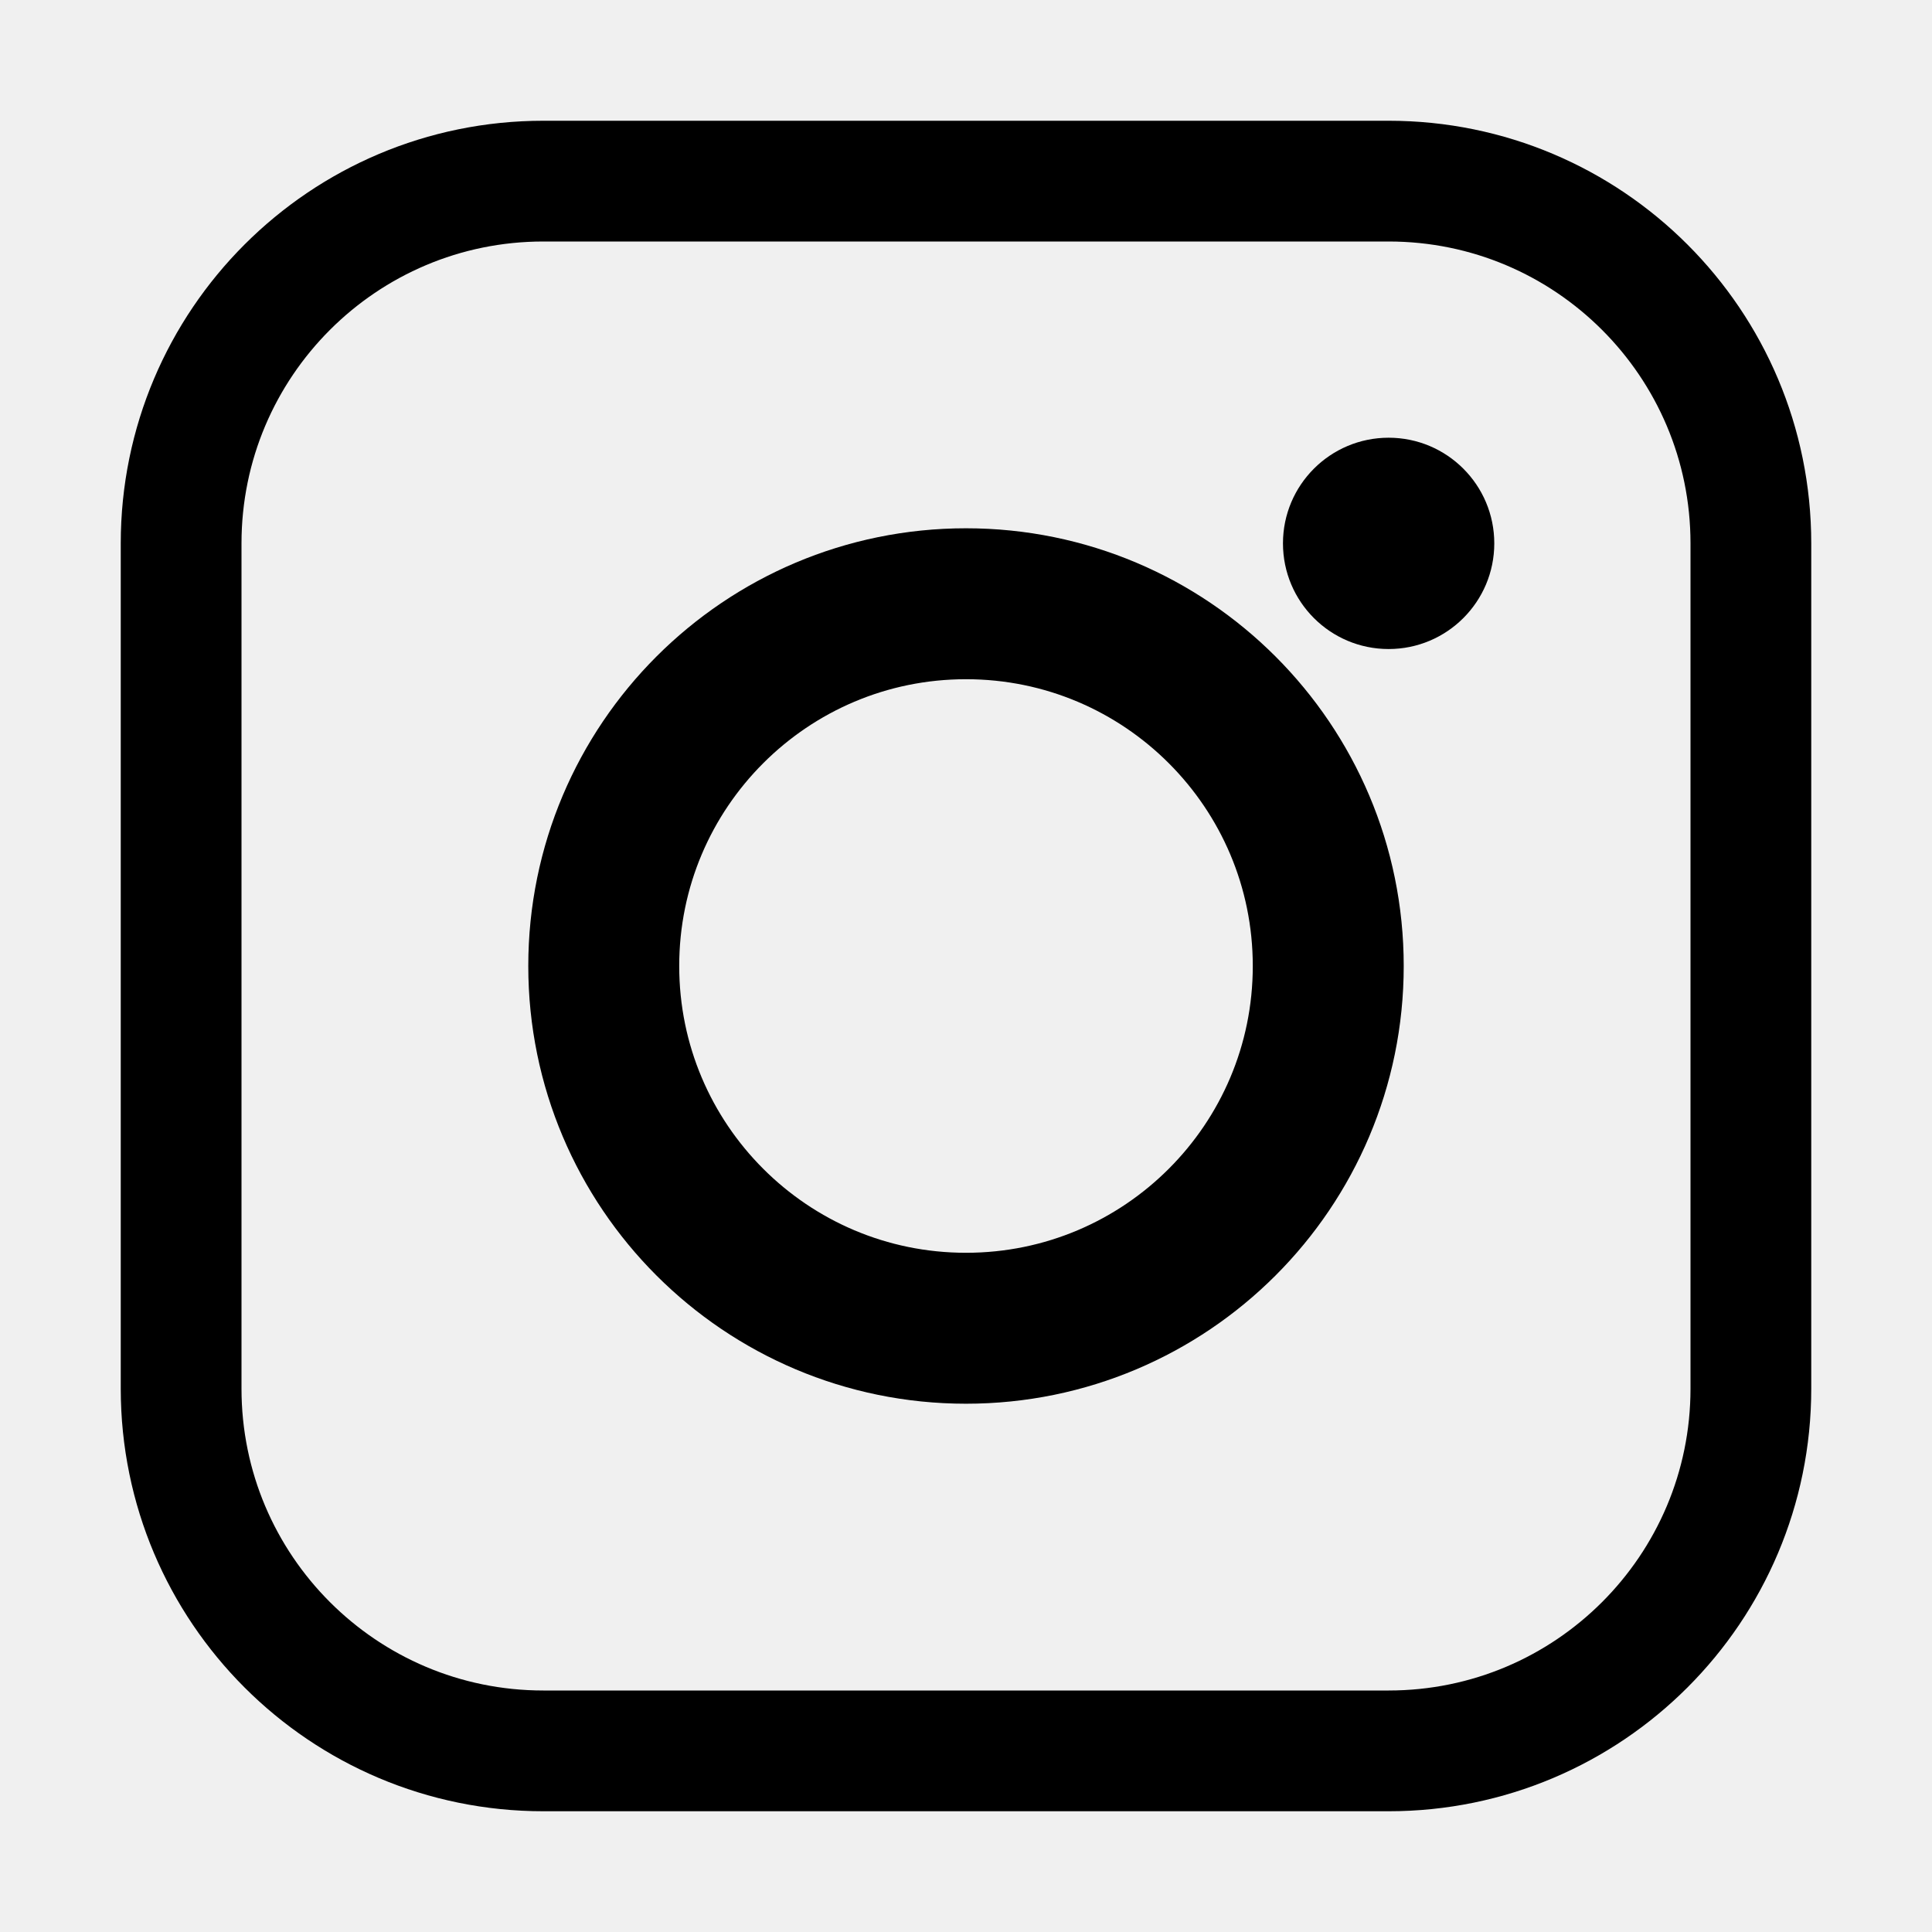
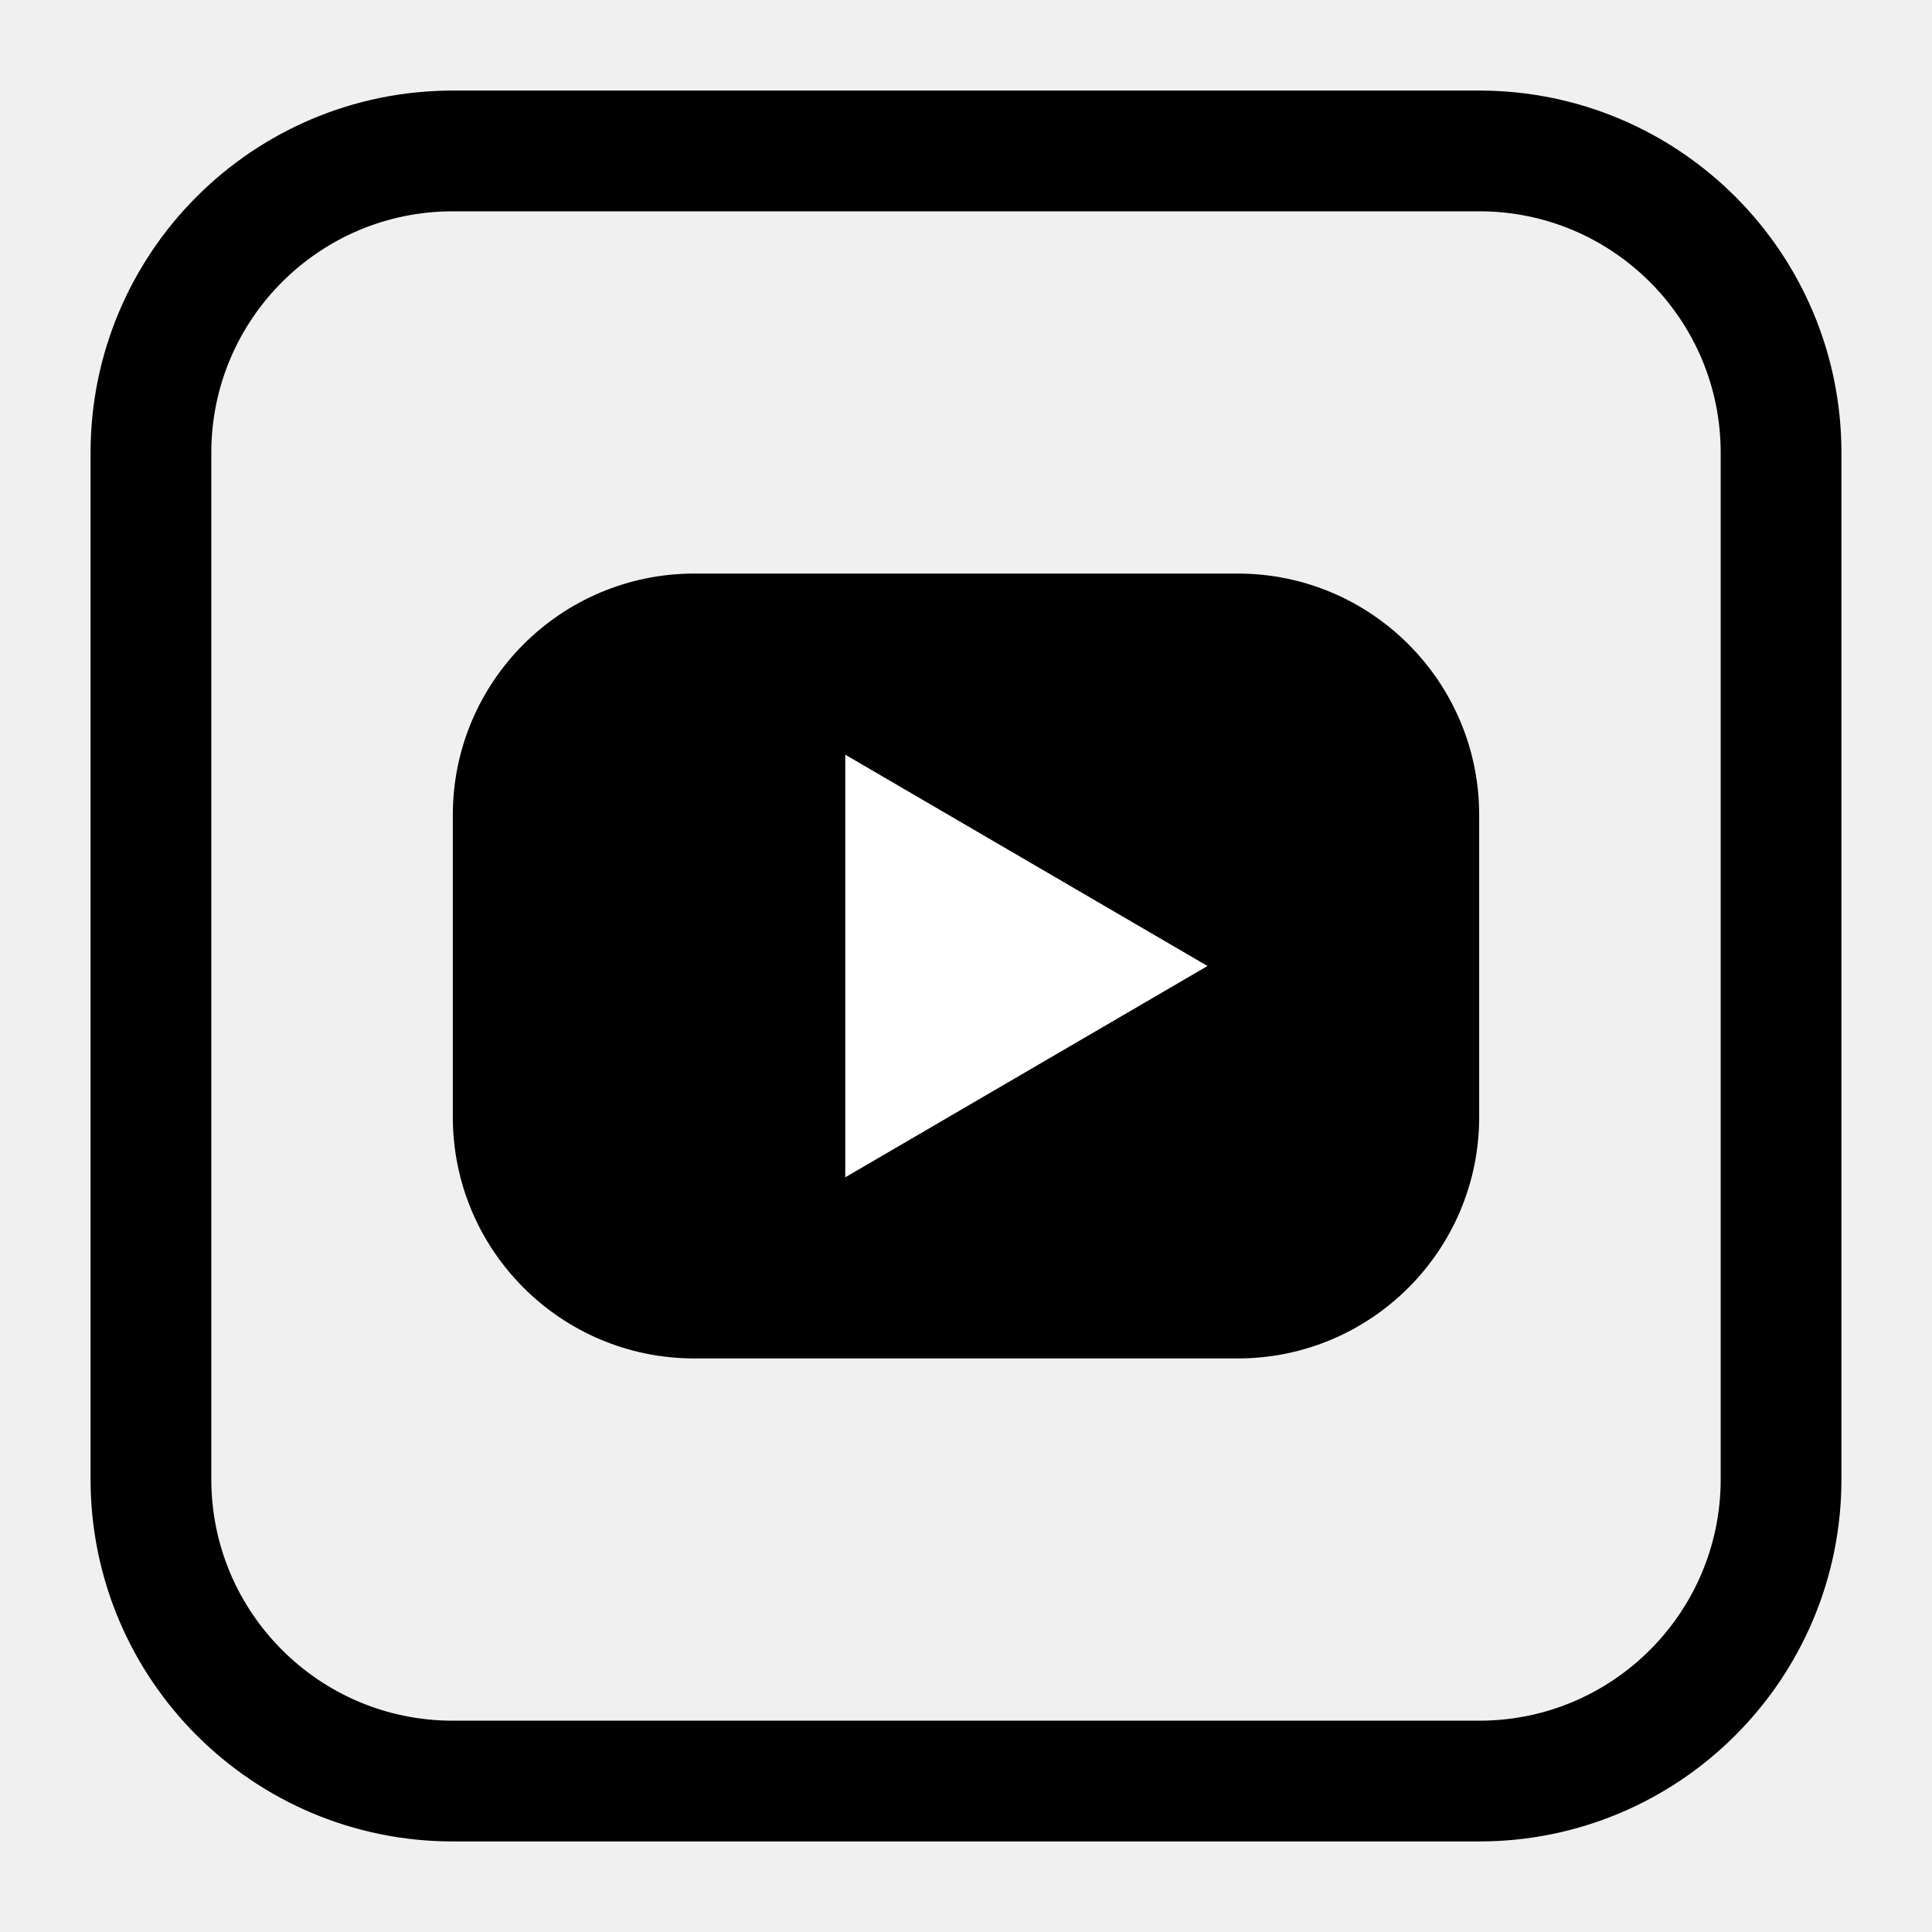
<svg xmlns="http://www.w3.org/2000/svg" viewBox="0 0 64 64" role="img" aria-labelledby="title">
-   <rect x="6" y="6" width="52" height="52" rx="12" fill="none" stroke="currentColor" stroke-width="4" />
-   <circle cx="32" cy="32" r="12" fill="none" stroke="currentColor" stroke-width="5" />
-   <circle cx="46" cy="18" r="3.5" fill="currentColor" />
+   <rect x="5" y="5" width="54" height="54" rx="10" fill="none" stroke="currentColor" stroke-width="4" />
+   <rect x="15" y="19" width="34" height="26" rx="8" fill="currentColor" />
+   <polygon points="28,25 28,39 40,32" fill="white" />
</svg>
